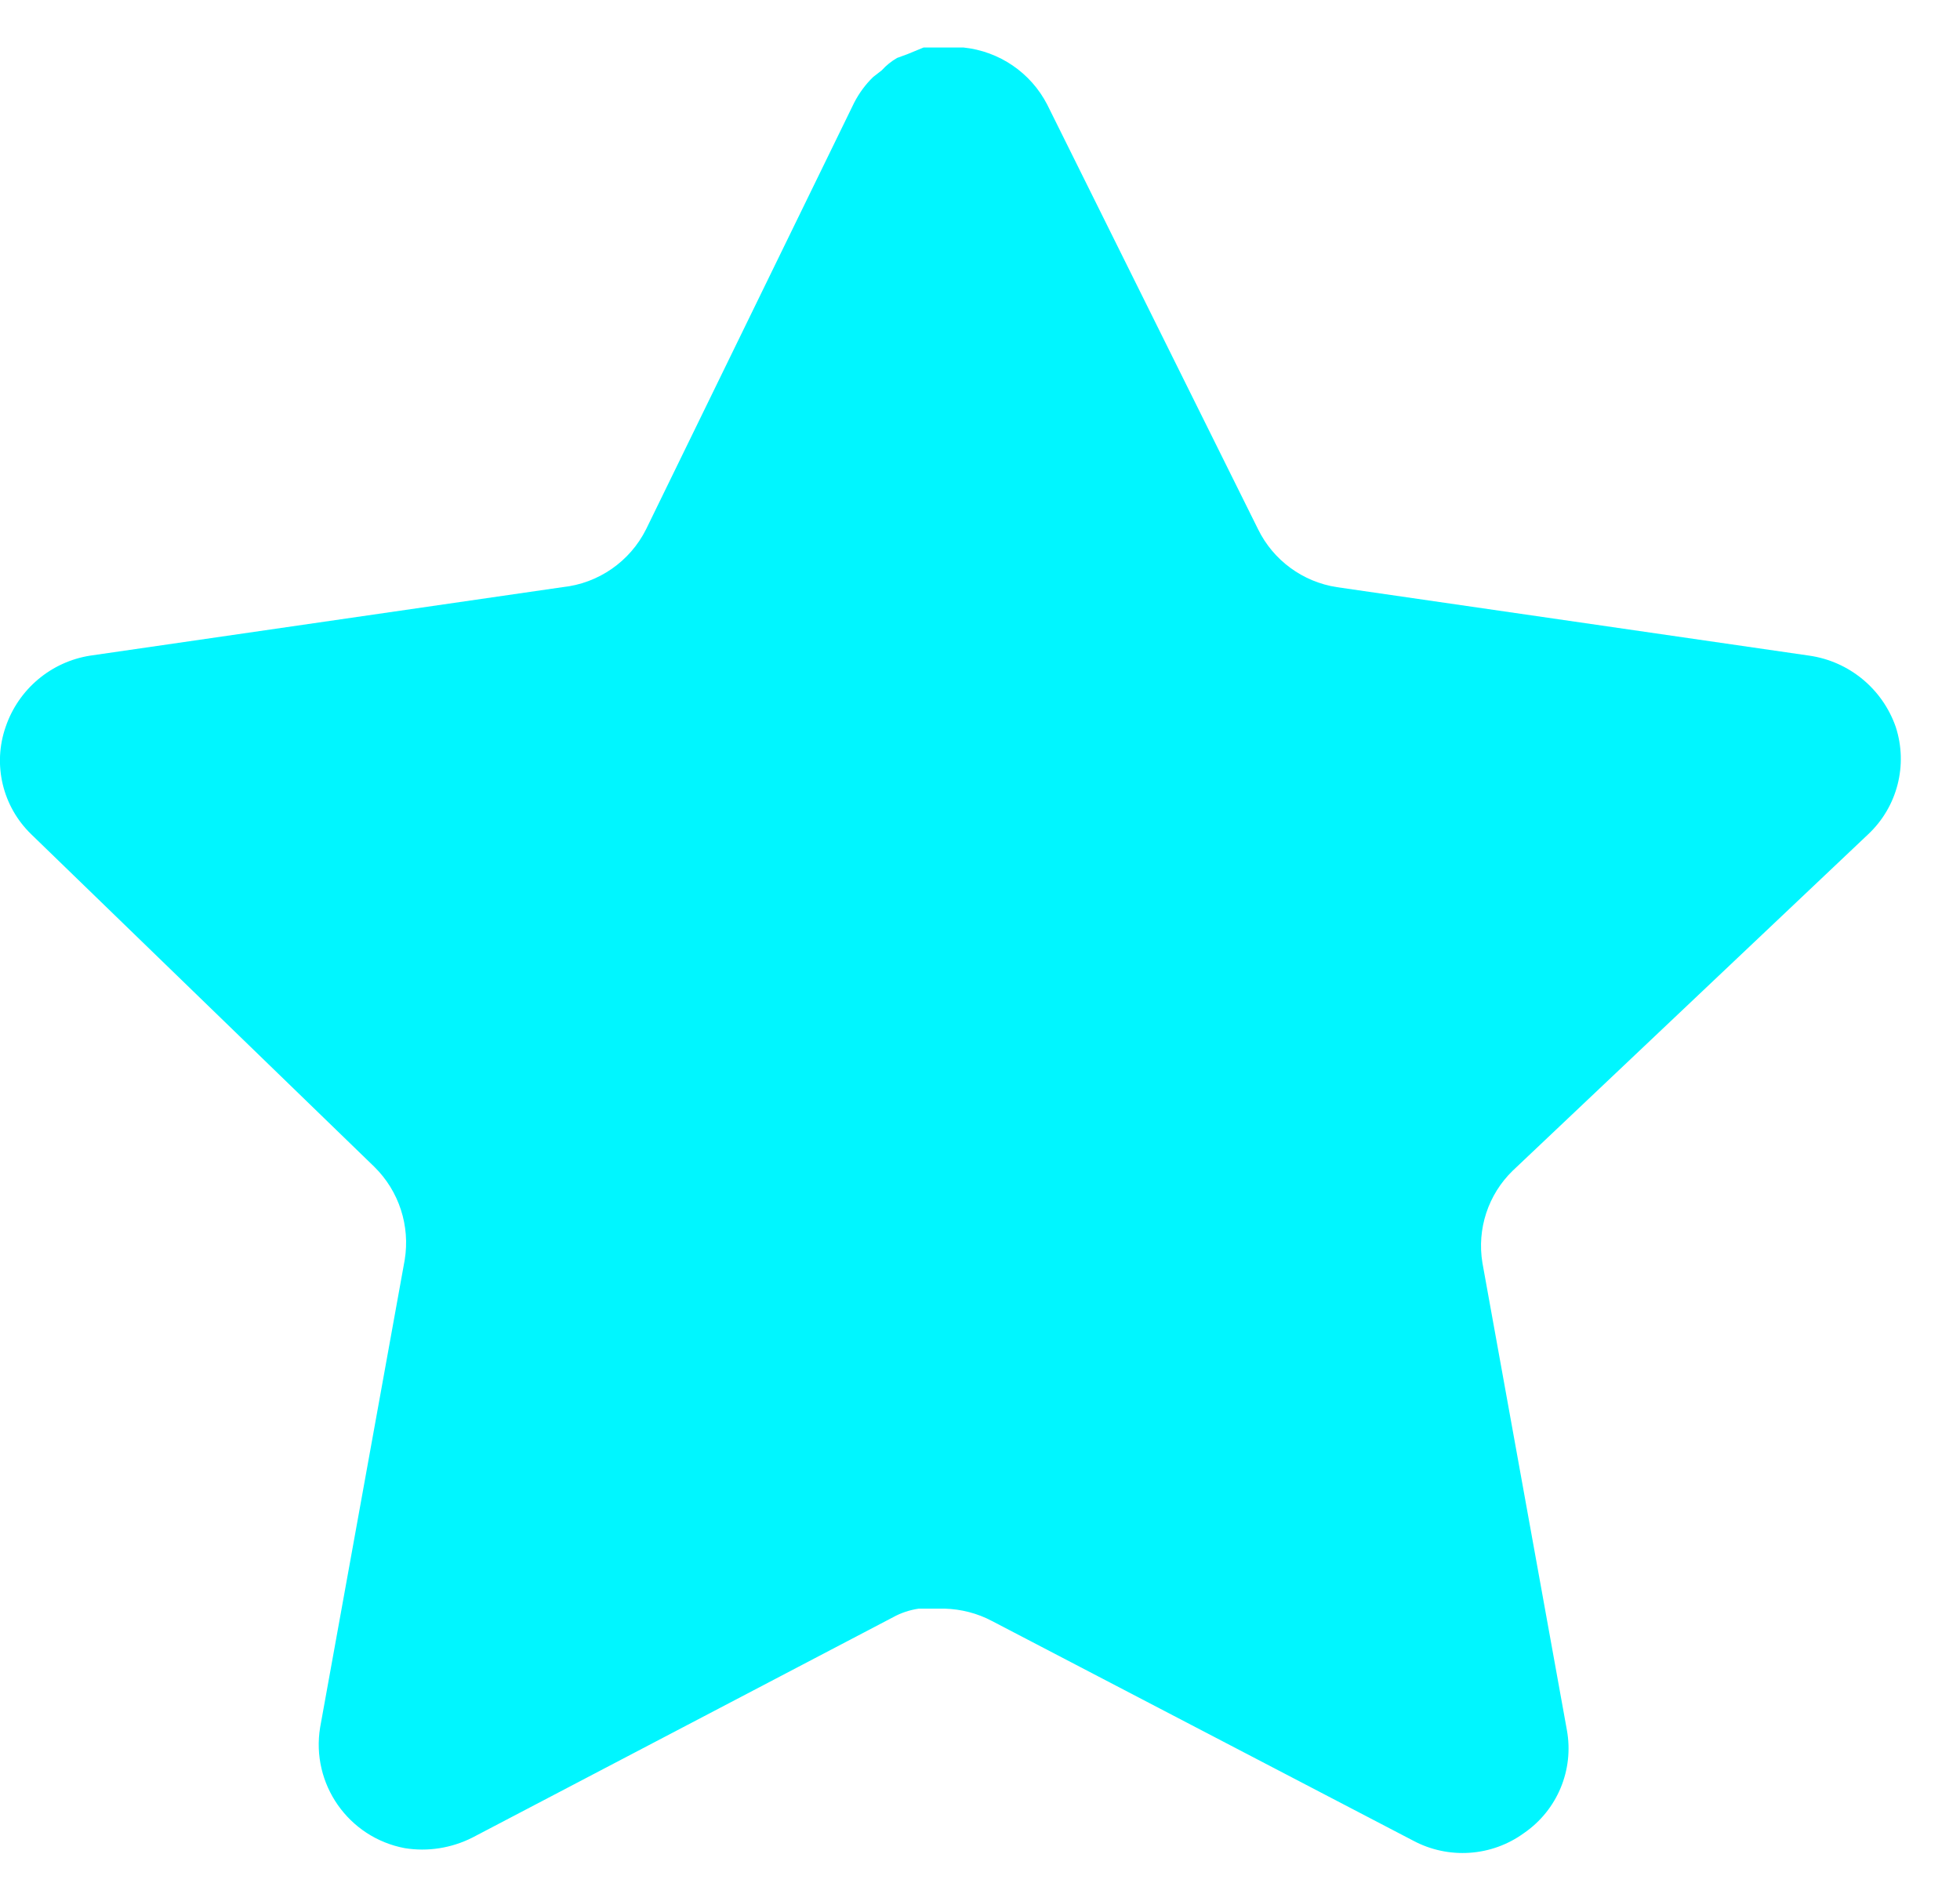
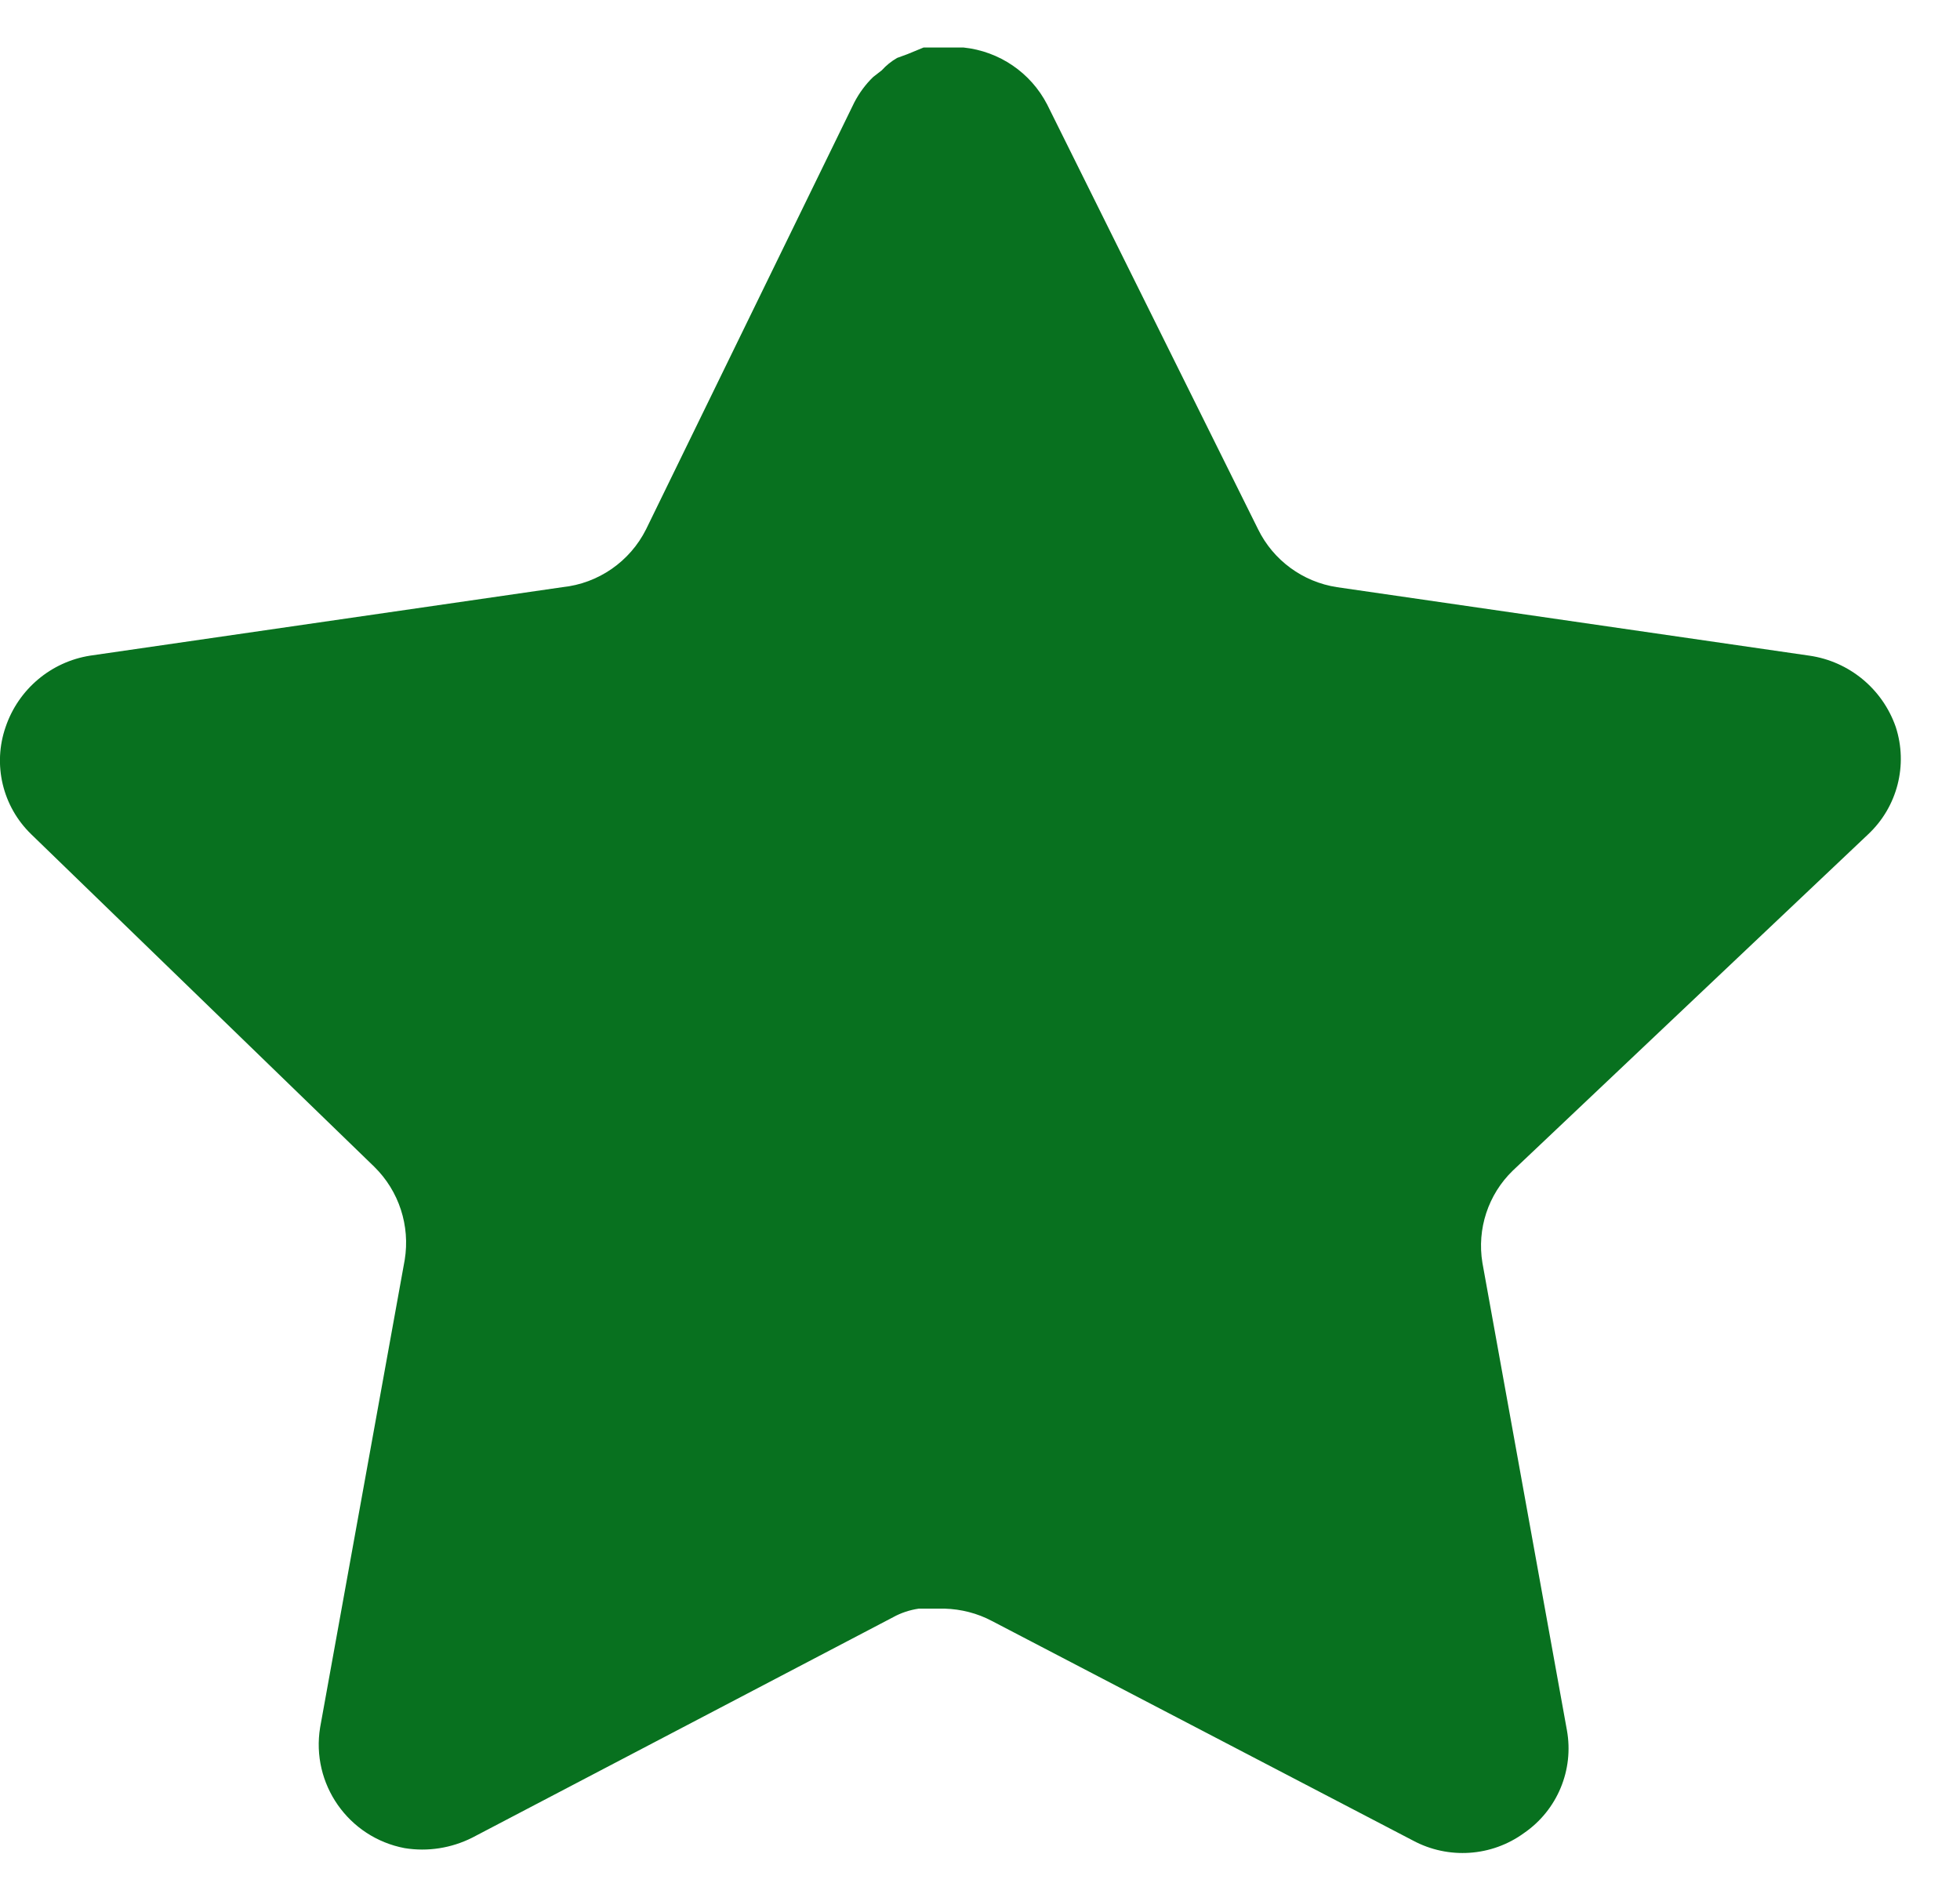
<svg xmlns="http://www.w3.org/2000/svg" width="33" height="32" viewBox="0 0 33 32" fill="none">
-   <path d="M25.47 19.712C25.055 20.114 24.865 20.695 24.959 21.264L26.382 29.136C26.502 29.803 26.22 30.479 25.662 30.864C25.114 31.264 24.386 31.312 23.79 30.992L16.703 27.296C16.457 27.165 16.183 27.095 15.903 27.087H15.47C15.319 27.109 15.172 27.157 15.038 27.231L7.95 30.944C7.599 31.12 7.202 31.183 6.814 31.12C5.866 30.941 5.234 30.039 5.39 29.087L6.814 21.215C6.908 20.64 6.718 20.056 6.303 19.648L0.526 14.048C0.042 13.579 -0.126 12.875 0.095 12.24C0.31 11.607 0.857 11.144 1.518 11.04L9.47 9.887C10.074 9.824 10.606 9.456 10.878 8.912L14.382 1.728C14.465 1.568 14.572 1.421 14.702 1.296L14.846 1.184C14.921 1.101 15.007 1.032 15.103 0.976L15.278 0.912L15.55 0.8H16.223C16.825 0.863 17.354 1.223 17.631 1.76L21.182 8.912C21.438 9.435 21.935 9.799 22.51 9.887L30.462 11.04C31.134 11.136 31.695 11.6 31.918 12.24C32.127 12.882 31.946 13.586 31.454 14.048L25.47 19.712Z" fill="#00F6FF" />
+   <path d="M25.47 19.712C25.055 20.114 24.865 20.695 24.959 21.264L26.382 29.136C26.502 29.803 26.22 30.479 25.662 30.864C25.114 31.264 24.386 31.312 23.79 30.992L16.703 27.296C16.457 27.165 16.183 27.095 15.903 27.087H15.47C15.319 27.109 15.172 27.157 15.038 27.231L7.95 30.944C7.599 31.12 7.202 31.183 6.814 31.12C5.866 30.941 5.234 30.039 5.39 29.087L6.814 21.215C6.908 20.64 6.718 20.056 6.303 19.648L0.526 14.048C0.042 13.579 -0.126 12.875 0.095 12.24C0.31 11.607 0.857 11.144 1.518 11.04L9.47 9.887C10.074 9.824 10.606 9.456 10.878 8.912L14.382 1.728C14.465 1.568 14.572 1.421 14.702 1.296L14.846 1.184C14.921 1.101 15.007 1.032 15.103 0.976L15.278 0.912L15.55 0.8H16.223C16.825 0.863 17.354 1.223 17.631 1.76L21.182 8.912C21.438 9.435 21.935 9.799 22.51 9.887L30.462 11.04C31.134 11.136 31.695 11.6 31.918 12.24C32.127 12.882 31.946 13.586 31.454 14.048L25.47 19.712Z" fill="#08711F" />
</svg>
